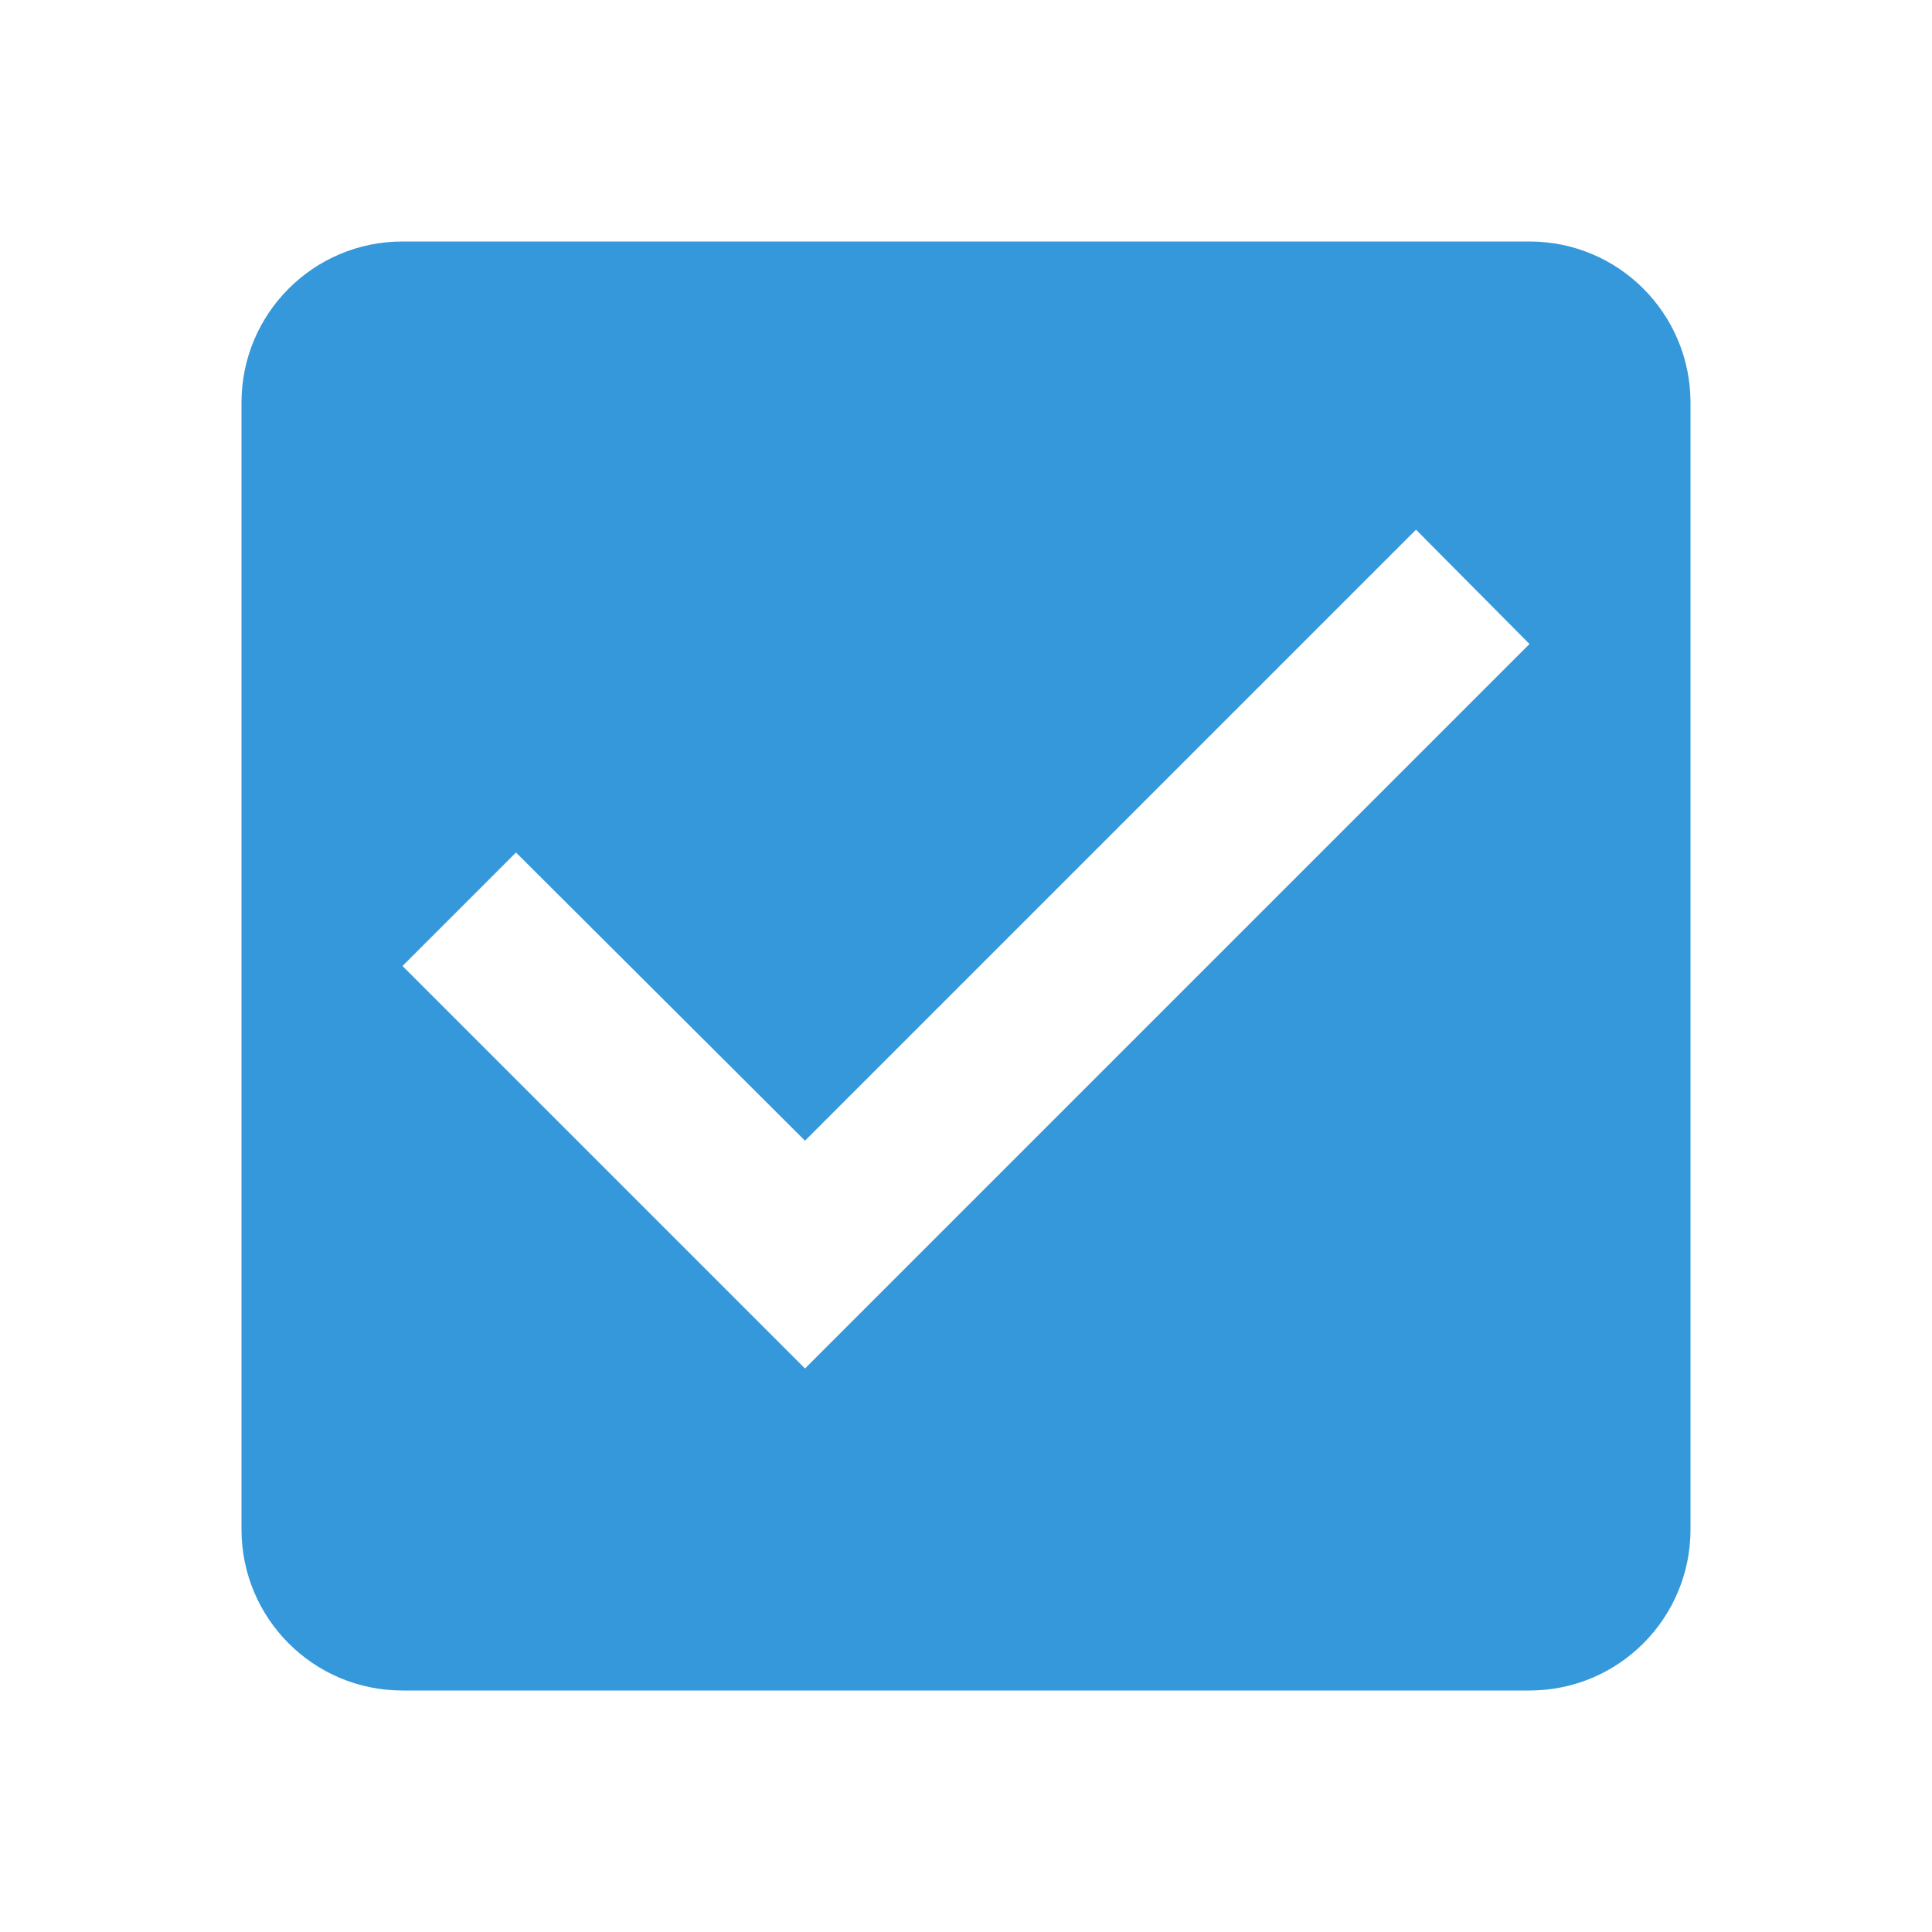
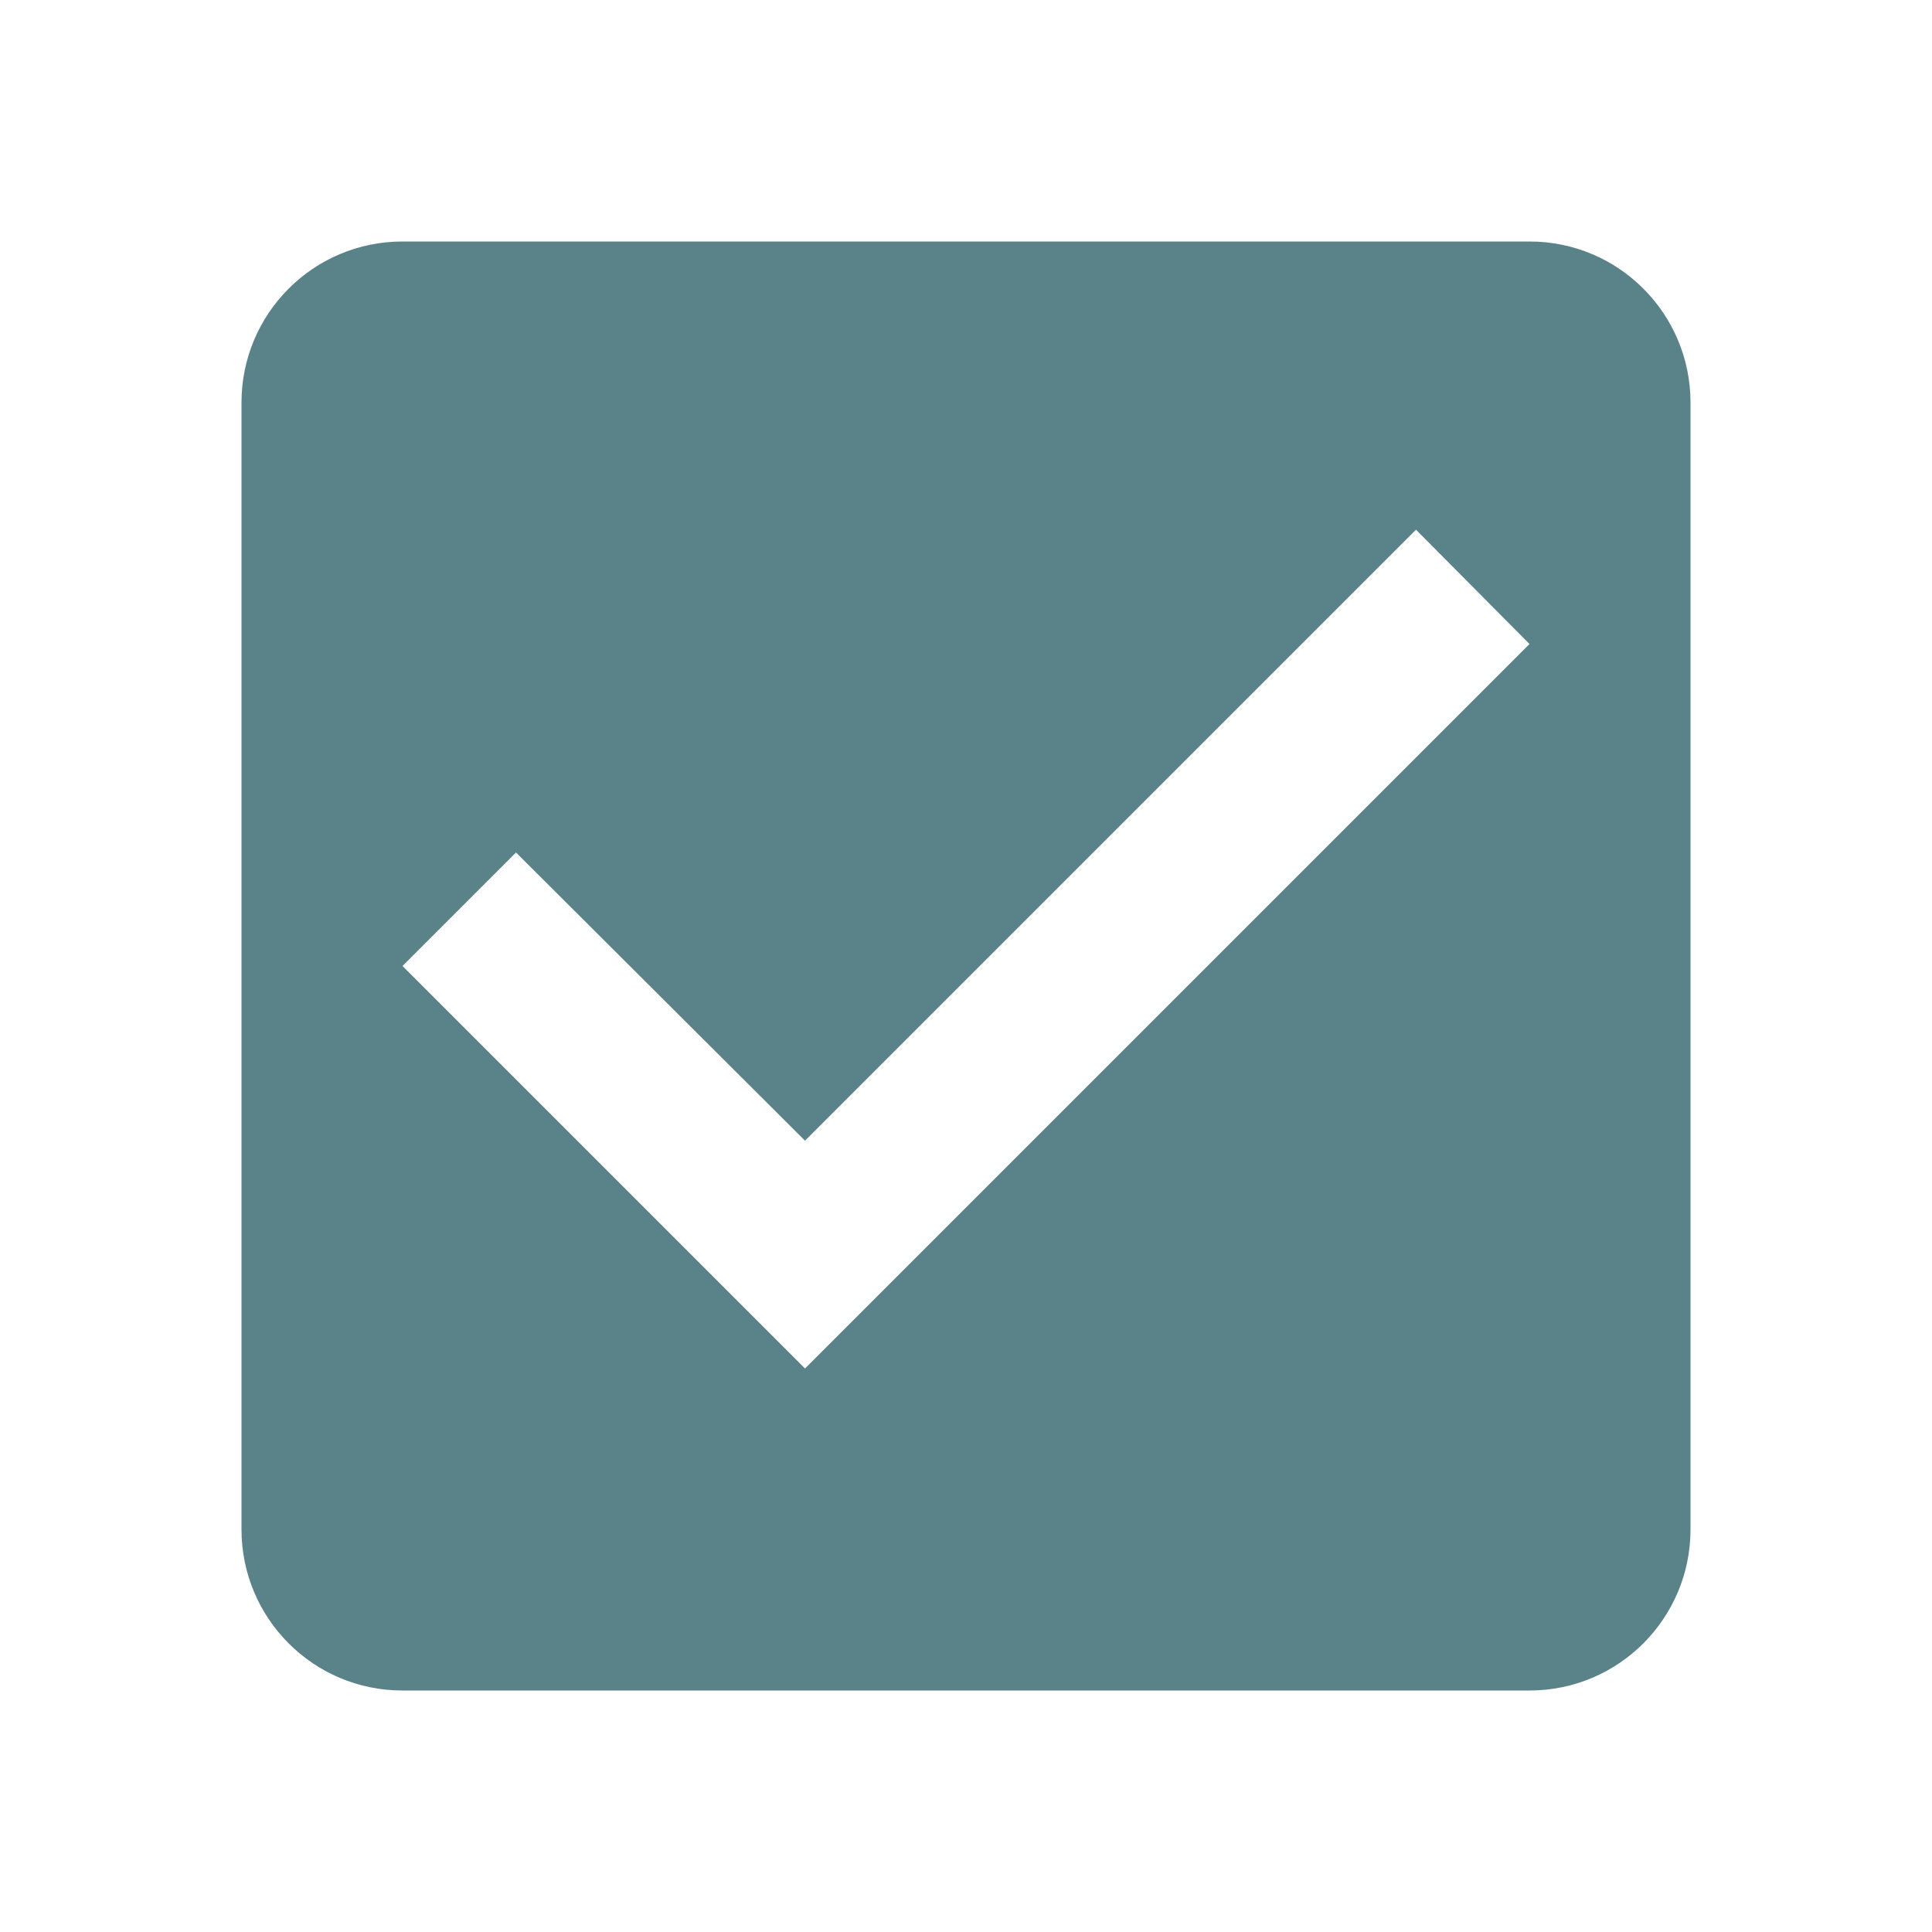
<svg xmlns="http://www.w3.org/2000/svg" fill="#000000" height="24" viewBox="0 0 24 24" width="24" id="svg2" version="1.1">
  <defs id="defs10" />
-   <path d="M19 3H5c-1.11 0-2 .9-2 2v14c0 1.1.89 2 2 2h14c1.11 0 2-.9 2-2V5c0-1.1-.89-2-2-2zm-9 14l-5-5 1.41-1.41L10 14.17l7.59-7.59L19 8l-9 9z" id="path6" style="fill:#3498db;fill-opacity:1" />
+   <path d="M19 3H5c-1.11 0-2 .9-2 2v14c0 1.1.89 2 2 2h14c1.11 0 2-.9 2-2V5c0-1.1-.89-2-2-2zm-9 14l-5-5 1.41-1.41L10 14.17l7.59-7.59L19 8l-9 9z" id="path6" style="fill:#5A8289;fill-opacity:1" />
</svg>
